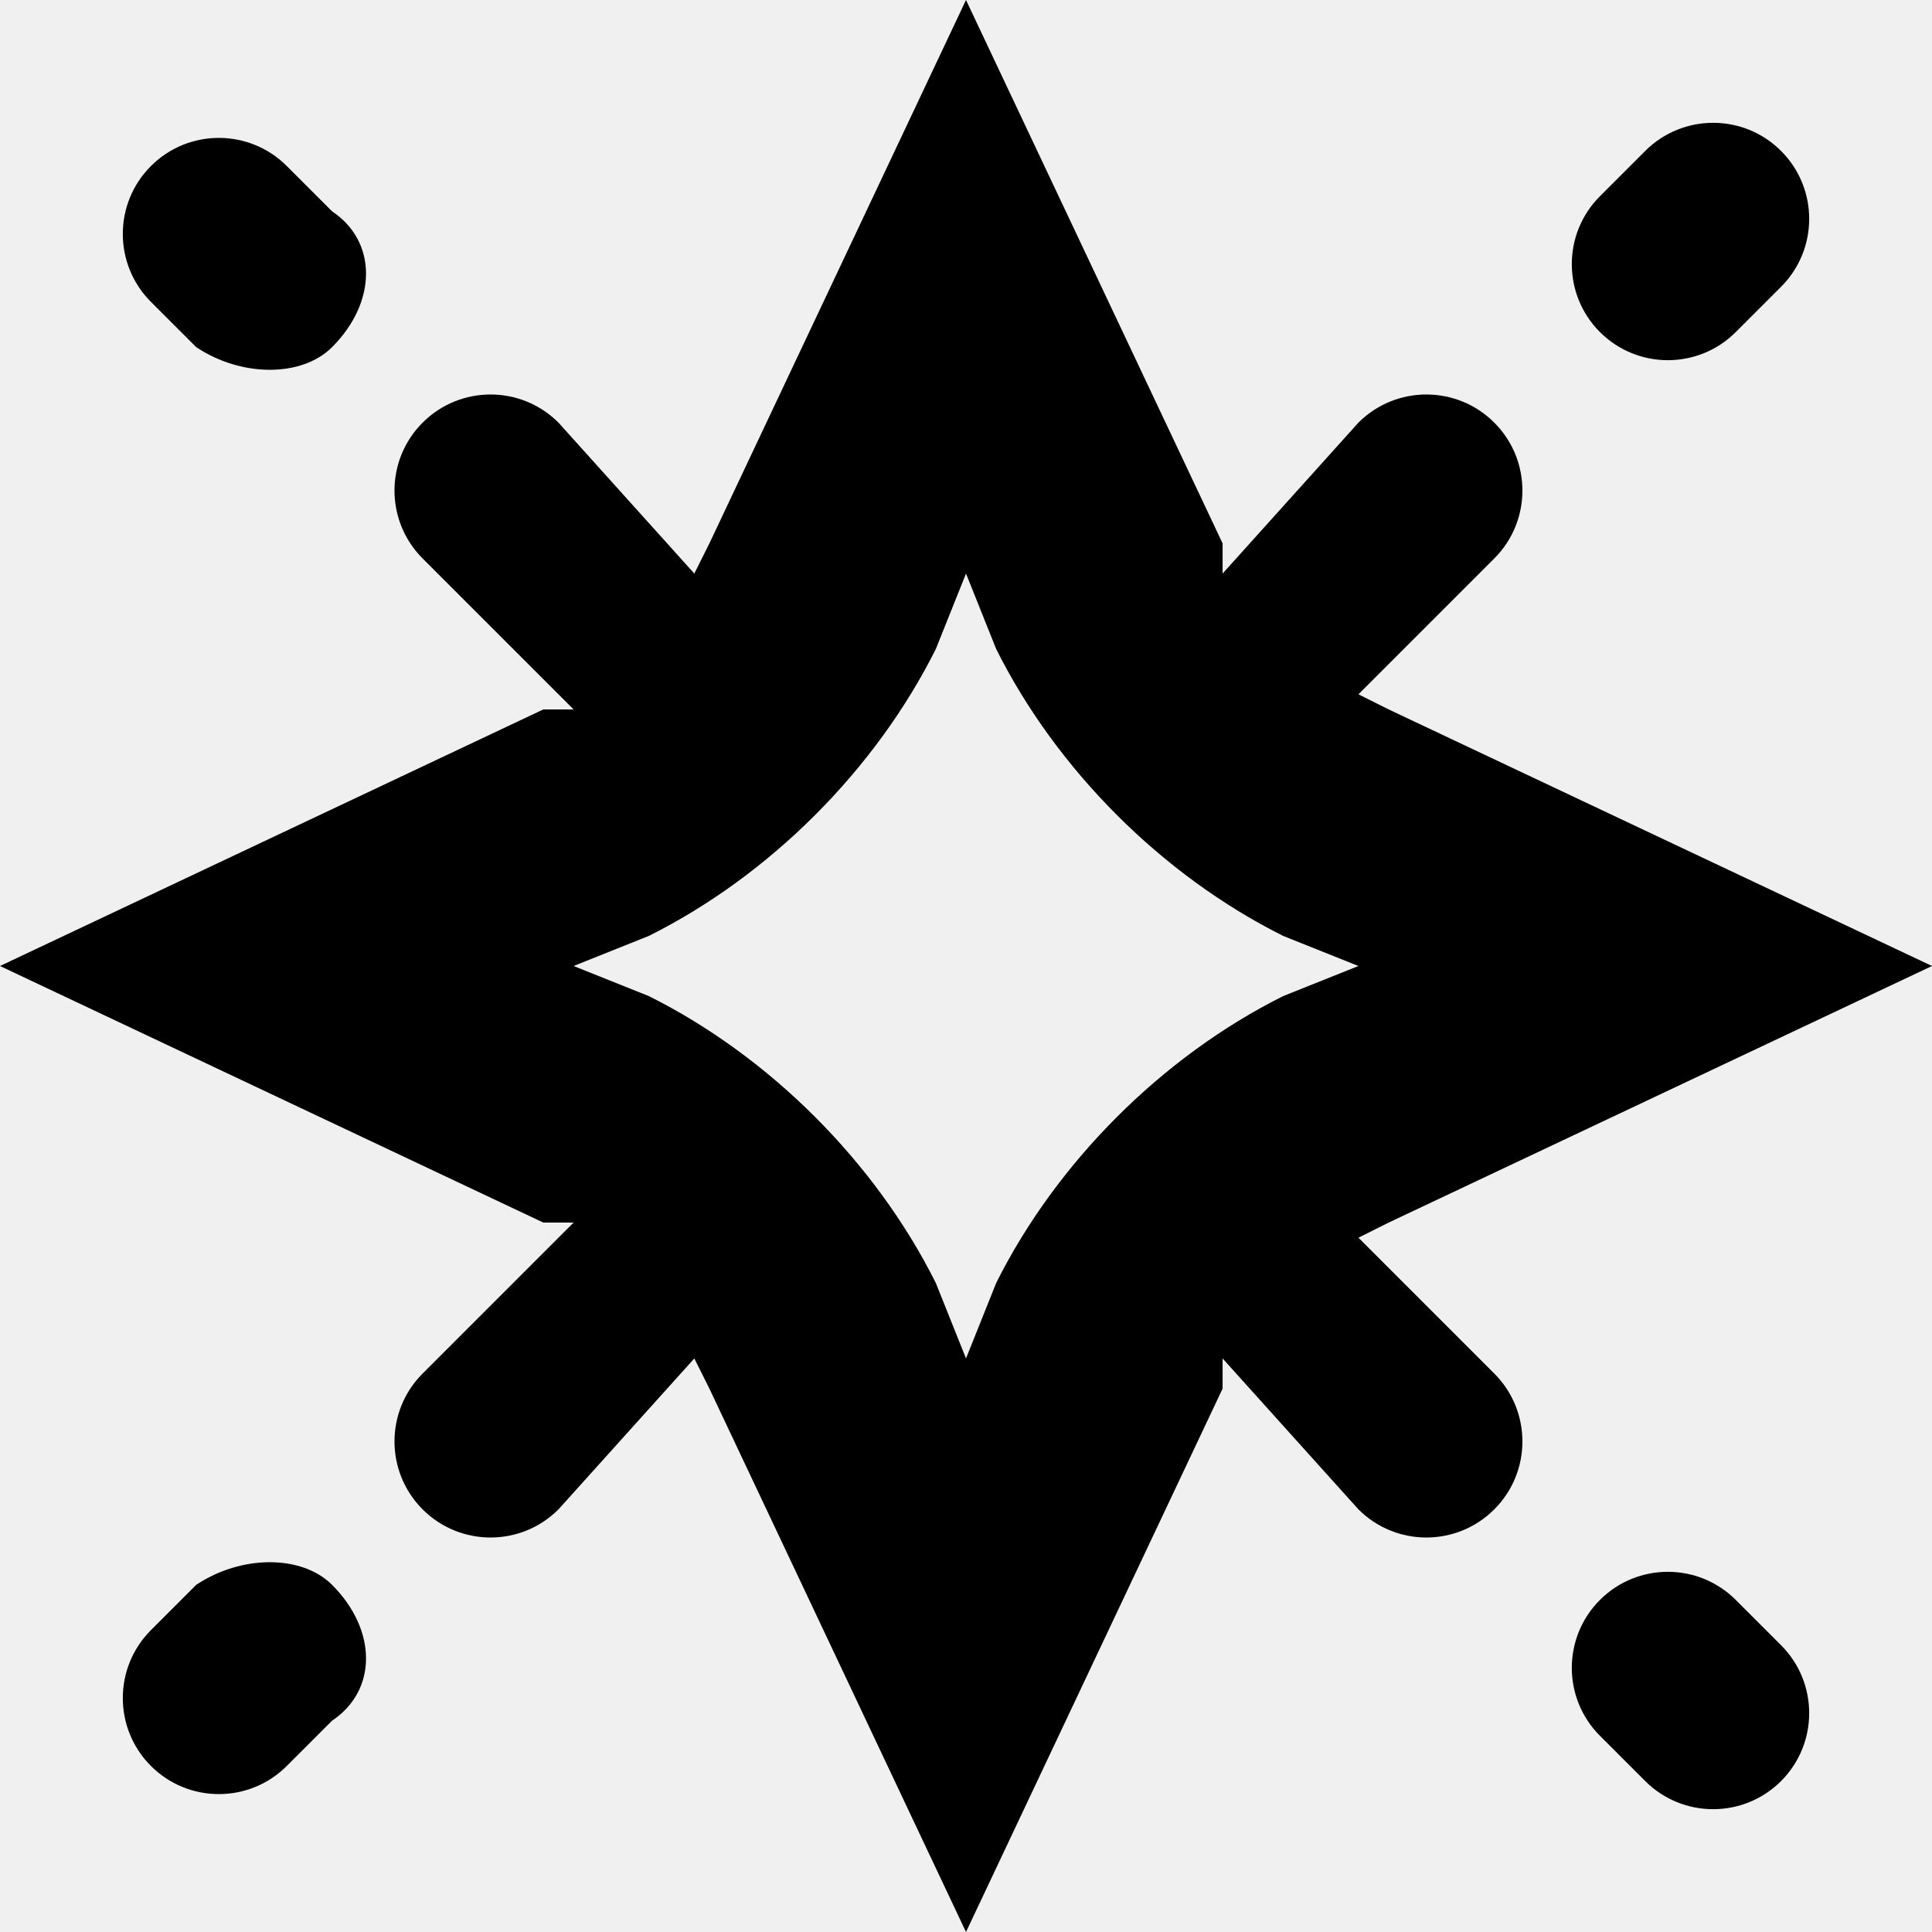
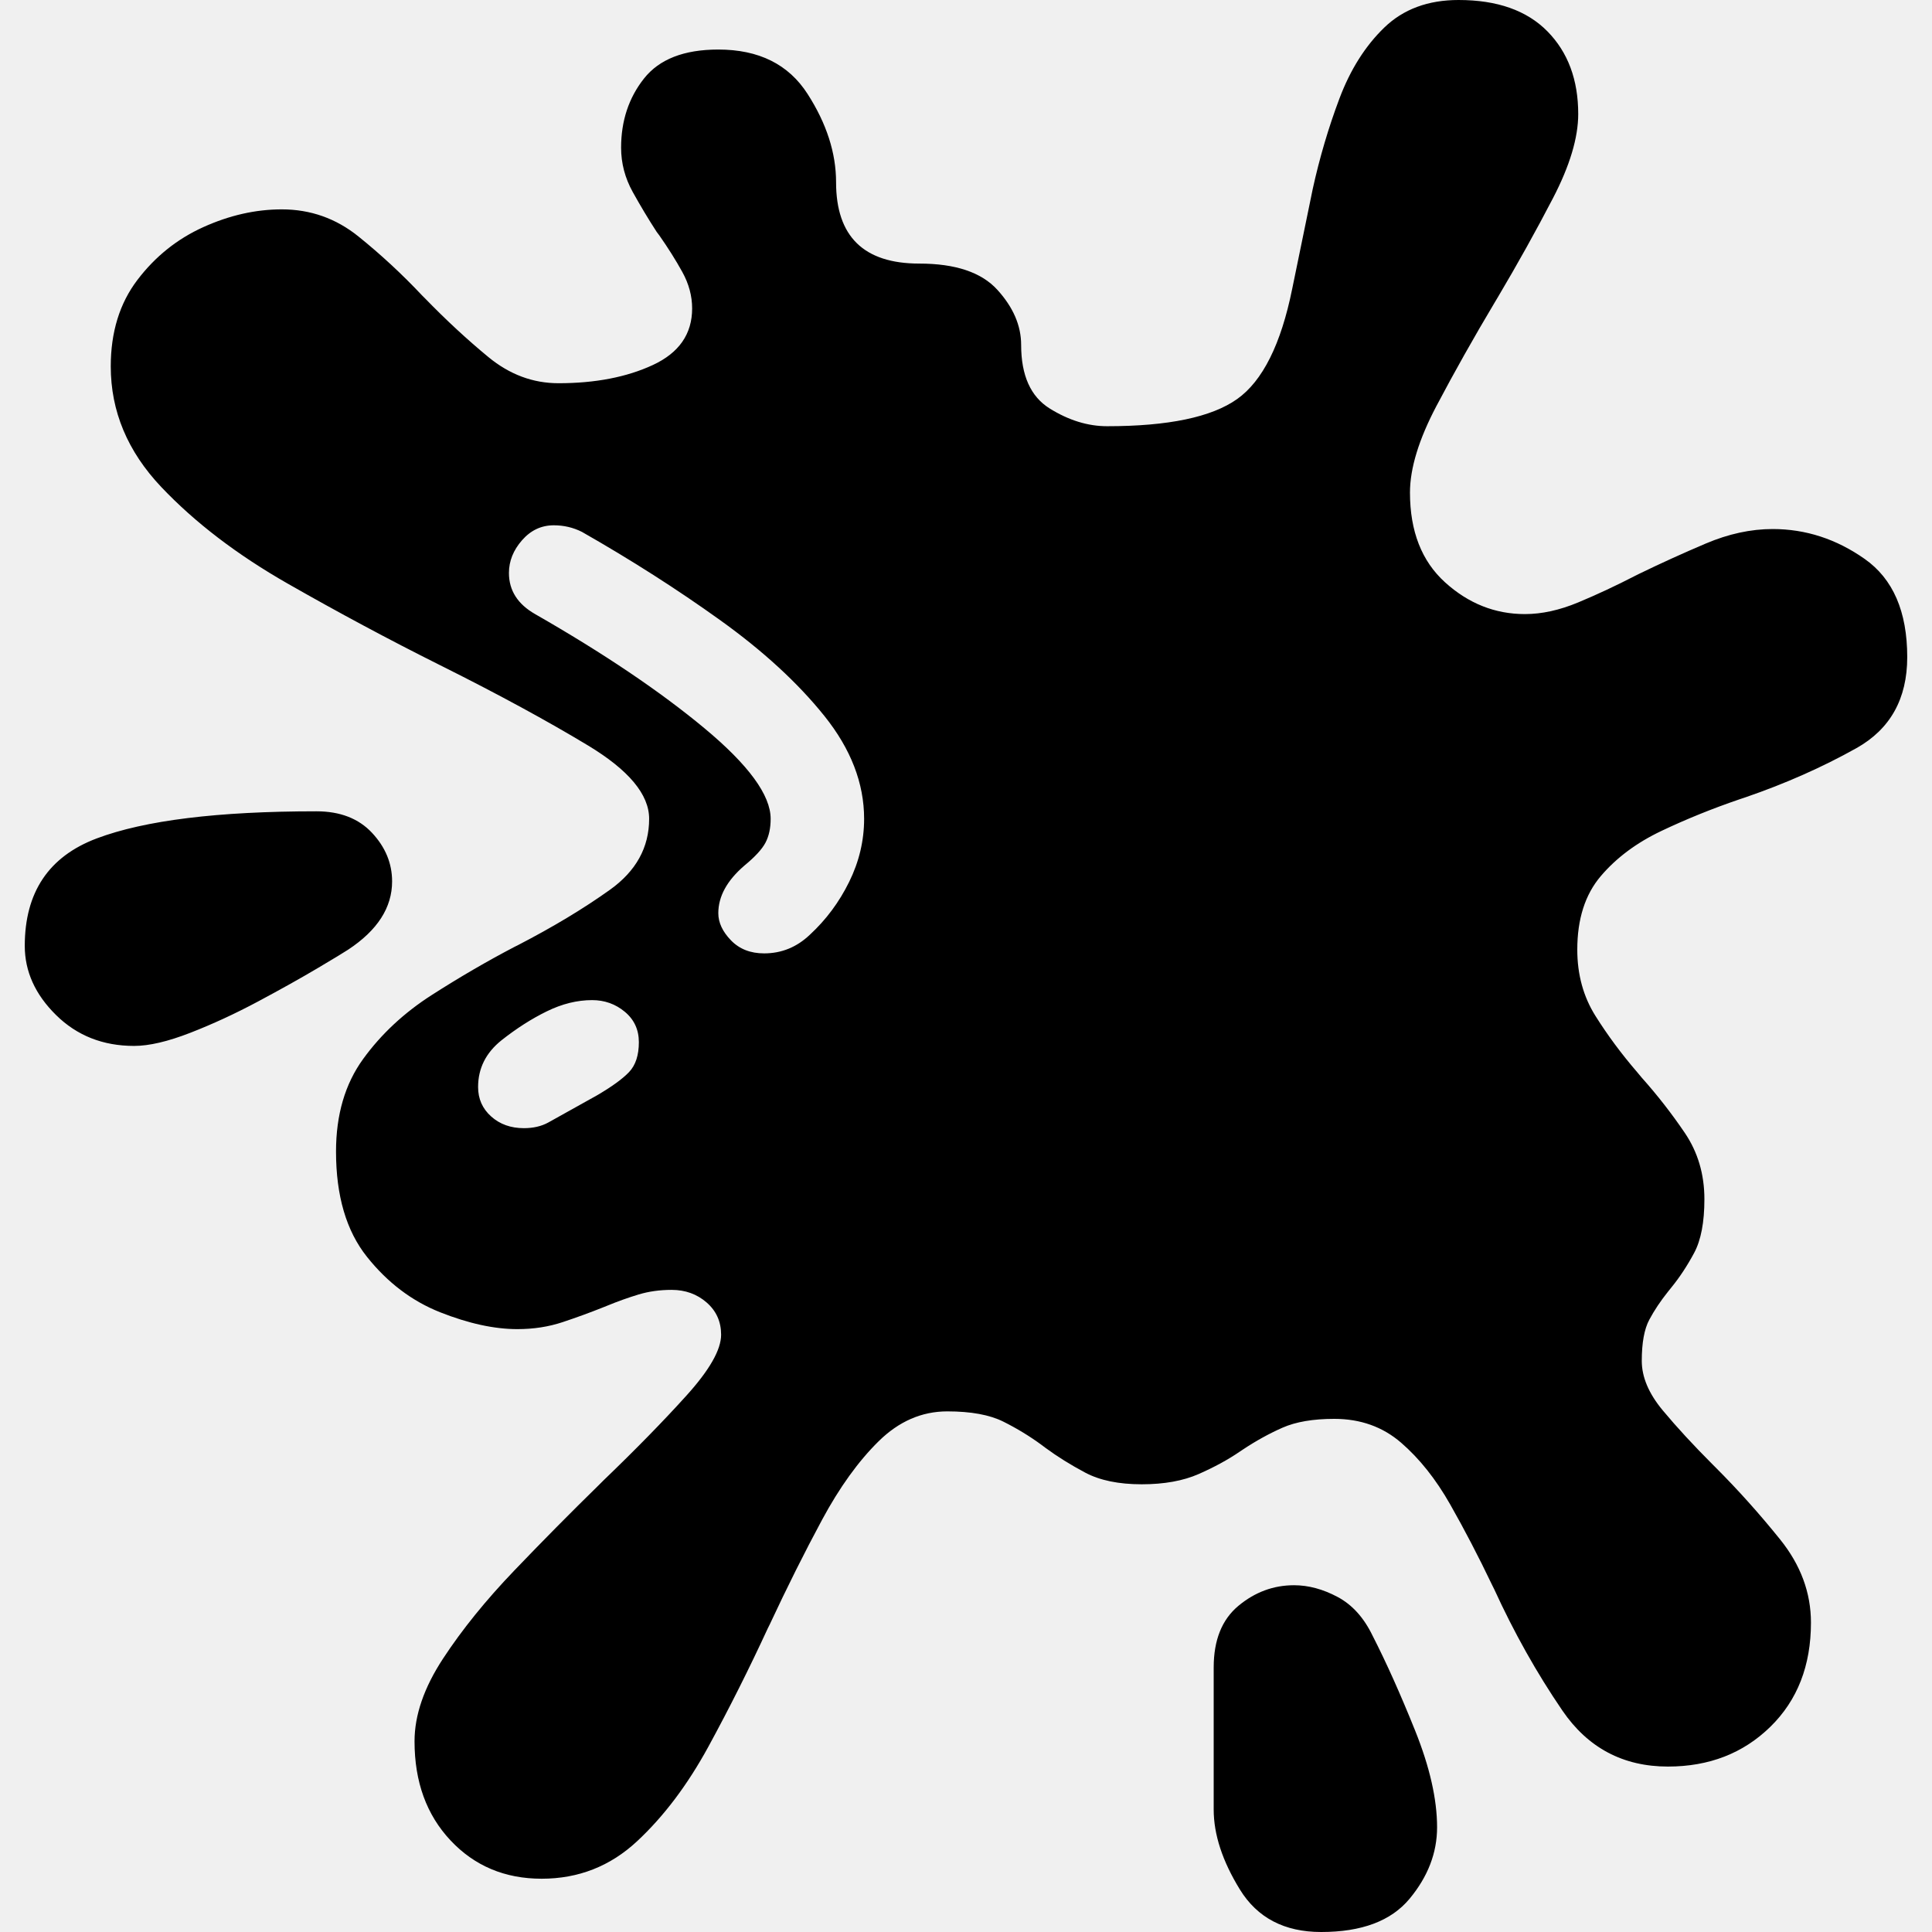
- <svg xmlns="http://www.w3.org/2000/svg" viewBox="0 0 128 128">
-   <path fill-rule="evenodd" d="M81 36 64 0 47 36l-1 2-9-10a6 6 0 0 0-9 9l10 10h-2L0 64l36 17h2L28 91a6 6 0 1 0 9 9l9-10 1 2 17 36 17-36v-2l9 10a6 6 0 1 0 9-9l-9-9 2-1 36-17-36-17-2-1 9-9a6 6 0 1 0-9-9l-9 10v-2Zm-17 2-2 5c-4 8-11 15-19 19l-5 2 5 2c8 4 15 11 19 19l2 5 2-5c4-8 11-15 19-19l5-2-5-2c-8-4-15-11-19-19l-2-5Z" clip-rule="evenodd" />
-   <path d="M118 19a6 6 0 0 0-9-9l-3 3a6 6 0 1 0 9 9l3-3Zm-96 4c-2 2-6 2-9 0l-3-3a6 6 0 1 1 9-9l3 3c3 2 3 6 0 9Zm0 82c-2-2-6-2-9 0l-3 3a6 6 0 1 0 9 9l3-3c3-2 3-6 0-9Zm96 4a6 6 0 0 1-9 9l-3-3a6 6 0 1 1 9-9l3 3Z" />
+ <svg xmlns="http://www.w3.org/2000/svg" viewBox="0 0 512 512">
+   <path d="M119.392 487.725C125.75 494.496 133.8 497.881 143.543 497.881C153.286 497.881 161.708 494.578 168.809 487.973C175.91 481.368 182.226 472.987 187.758 462.831C193.29 452.675 198.533 442.231 203.487 431.497L203.982 430.506C208.606 420.598 213.23 411.35 217.854 402.763C222.478 394.176 227.473 387.241 232.84 381.956C238.207 376.672 244.275 374.03 251.046 374.03C257.321 374.03 262.275 374.938 265.908 376.755C269.541 378.571 272.926 380.635 276.064 382.947L277.055 383.69C280.192 386.002 283.701 388.19 287.582 390.254C291.463 392.319 296.458 393.351 302.568 393.351C308.513 393.351 313.549 392.443 317.678 390.626C321.806 388.81 325.439 386.828 328.577 384.681L329.32 384.186C332.787 381.874 336.297 379.934 339.847 378.365C343.397 376.796 347.98 376.012 353.594 376.012C360.53 376.012 366.434 378.117 371.305 382.328C376.177 386.539 380.511 391.988 384.309 398.676C388.108 405.364 391.823 412.506 395.456 420.103L395.951 421.093C401.236 432.653 407.263 443.387 414.034 453.295C420.804 463.203 430.134 468.157 442.024 468.157C452.923 468.157 461.964 464.648 469.147 457.629C476.331 450.611 479.922 441.405 479.922 430.011C479.922 422.084 477.198 414.736 471.748 407.965C466.299 401.195 460.602 394.837 454.657 388.892L453.914 388.149C448.795 383.03 444.377 378.241 440.662 373.782C436.946 369.324 435.088 364.948 435.088 360.654C435.088 355.865 435.749 352.232 437.07 349.755C438.391 347.278 440.042 344.801 442.024 342.324L443.015 341.086C445.162 338.443 447.143 335.43 448.96 332.045C450.776 328.659 451.684 323.912 451.684 317.802C451.684 311.196 449.951 305.334 446.483 300.215C443.015 295.096 439.217 290.224 435.088 285.6L433.85 284.114C429.722 279.325 426.047 274.371 422.827 269.252C419.607 264.133 417.997 258.271 417.997 251.665C417.997 243.574 420.061 237.092 424.19 232.221C428.318 227.349 433.685 223.345 440.29 220.207C446.896 217.07 453.831 214.262 461.097 211.785L462.583 211.29C473.152 207.657 482.936 203.322 491.936 198.285C500.936 193.249 505.436 185.199 505.436 174.134C505.436 162.08 501.679 153.41 494.165 148.126C486.652 142.841 478.519 140.199 469.767 140.199C463.987 140.199 458.083 141.479 452.056 144.039C446.029 146.598 440.125 149.282 434.345 152.089L433.354 152.584C428.235 155.227 423.199 157.58 418.245 159.644C413.291 161.708 408.584 162.74 404.126 162.74C396.199 162.74 389.14 159.933 382.947 154.318C376.755 148.704 373.658 140.777 373.658 130.539C373.658 124.099 376.011 116.42 380.718 107.503C385.424 98.585 390.585 89.42 396.199 80.008L396.942 78.769C402.227 69.852 407.098 61.1 411.557 52.513C416.015 43.926 418.245 36.495 418.245 30.22C418.245 21.137 415.52 13.83 410.071 8.298C404.621 2.766 396.777 0 386.539 0C378.447 0 371.883 2.436 366.847 7.307C361.81 12.179 357.847 18.454 354.957 26.133C352.067 33.811 349.714 41.779 347.897 50.036L342.448 76.54C339.475 91.237 334.604 100.98 327.833 105.769C321.063 110.558 309.586 112.952 293.403 112.952C288.284 112.952 283.206 111.383 278.169 108.246C273.133 105.108 270.614 99.494 270.614 91.402C270.614 86.283 268.509 81.411 264.298 76.788C260.087 72.164 253.193 69.852 243.615 69.852C228.918 69.852 221.569 62.669 221.569 48.302C221.569 40.541 219.051 32.738 214.014 24.894C208.978 17.05 201.093 13.128 190.359 13.128C181.276 13.128 174.712 15.688 170.667 20.807C166.621 25.926 164.598 32.036 164.598 39.137C164.598 43.265 165.63 47.187 167.694 50.903C169.758 54.618 171.864 58.127 174.011 61.43L174.754 62.421C177.065 65.724 179.088 68.944 180.822 72.081C182.556 75.219 183.423 78.439 183.423 81.742C183.423 88.512 179.955 93.507 173.02 96.728C166.084 99.948 157.745 101.558 148.002 101.558C141.231 101.558 135.039 99.246 129.424 94.622C123.81 89.998 118.195 84.797 112.58 79.017L111.837 78.274C106.553 72.659 100.938 67.457 94.994 62.669C89.049 57.88 82.278 55.485 74.682 55.485C67.746 55.485 60.811 57.054 53.875 60.192C46.939 63.329 41.118 67.994 36.412 74.187C31.706 80.379 29.352 88.017 29.352 97.099C29.352 108.989 33.811 119.64 42.728 129.053C51.646 138.465 62.834 147.011 76.292 154.69C89.751 162.369 103.085 169.511 116.296 176.116L117.287 176.612C132.149 184.043 144.988 191.02 155.804 197.542C166.621 204.065 172.029 210.547 172.029 216.987C172.029 224.583 168.561 230.858 161.625 235.812C154.69 240.766 146.598 245.638 137.351 250.427L136.36 250.922C129.094 254.72 121.787 258.972 114.438 263.679C107.09 268.385 101.021 274.041 96.232 280.646C91.443 287.252 89.049 295.426 89.049 305.169C89.049 316.893 91.773 326.182 97.223 333.035C102.672 339.888 109.154 344.801 116.667 347.774C124.181 350.746 130.993 352.232 137.103 352.232C141.396 352.232 145.401 351.613 149.116 350.374C152.832 349.136 156.341 347.856 159.644 346.535L160.882 346.04C163.69 344.884 166.456 343.893 169.18 343.067C171.905 342.242 174.836 341.829 177.974 341.829C181.607 341.829 184.703 342.943 187.263 345.173C189.822 347.402 191.102 350.251 191.102 353.718C191.102 357.682 188.047 363.049 181.937 369.819C175.827 376.59 168.478 384.103 159.891 392.36L158.653 393.598C151.222 400.864 143.75 408.419 136.236 416.263C128.722 424.107 122.447 431.868 117.411 439.547C112.374 447.226 109.856 454.533 109.856 461.469C109.856 472.203 113.035 480.955 119.392 487.725ZM14.862 269.004C20.394 274.454 27.288 277.179 35.545 277.179C39.508 277.179 44.462 276.023 50.407 273.711C56.352 271.399 62.338 268.633 68.366 265.413C74.393 262.193 79.636 259.261 84.095 256.619C88.553 253.977 91.278 252.326 92.269 251.665C100.03 246.546 103.911 240.519 103.911 233.583C103.911 228.794 102.136 224.501 98.585 220.702C95.035 216.904 90.122 215.005 83.847 215.005C57.756 215.005 38.352 217.4 25.637 222.189C12.922 226.978 6.564 236.473 6.564 250.674C6.564 257.445 9.33 263.555 14.862 269.004ZM145.277 297.49C143.461 298.481 141.314 298.976 138.837 298.976C135.369 298.976 132.479 297.944 130.167 295.88C127.855 293.816 126.699 291.215 126.699 288.077C126.699 283.123 128.764 278.995 132.892 275.692C136.855 272.555 140.86 269.995 144.906 268.014C148.951 266.032 152.956 265.041 156.919 265.041C160.222 265.041 163.112 266.073 165.589 268.137C168.066 270.202 169.304 272.885 169.304 276.188C169.304 279.656 168.437 282.298 166.703 284.114C164.969 285.931 162.121 287.995 158.158 290.307L145.277 297.49ZM328.577 500.73C333.2 508.243 340.384 512 350.127 512C360.86 512 368.663 509.069 373.534 503.207C378.406 497.344 380.842 491.028 380.842 484.257C380.842 476.826 378.901 468.281 375.021 458.62C371.14 448.96 367.383 440.579 363.75 433.478C361.438 428.69 358.342 425.263 354.461 423.199C350.581 421.135 346.741 420.103 342.943 420.103C337.494 420.103 332.581 421.919 328.205 425.552C323.829 429.185 321.641 434.634 321.641 441.9V479.551C321.641 486.156 323.953 493.216 328.577 500.73ZM214.634 247.702C211.166 251.005 207.12 252.656 202.496 252.656C198.863 252.656 195.932 251.5 193.703 249.188C191.473 246.876 190.359 244.482 190.359 242.005C190.359 237.546 192.671 233.335 197.294 229.372C200.102 227.06 201.96 225.037 202.868 223.303C203.776 221.569 204.23 219.464 204.23 216.987C204.23 210.712 198.368 202.703 186.643 192.96C174.919 183.217 159.974 173.144 141.809 162.74C137.185 160.098 134.874 156.465 134.874 151.841C134.874 148.704 136.03 145.814 138.341 143.172C140.653 140.53 143.461 139.209 146.763 139.209C149.405 139.209 151.882 139.786 154.194 140.942C167.24 148.373 179.46 156.176 190.854 164.35C202.249 172.524 211.455 180.988 218.473 189.74C225.491 198.492 229 207.574 229 216.987C229 222.767 227.679 228.34 225.037 233.707C222.395 239.074 218.927 243.739 214.634 247.702Z" />
  <style>path{fill:#000}@media (prefers-color-scheme:dark){path{fill:#fff}}</style>
</svg>
